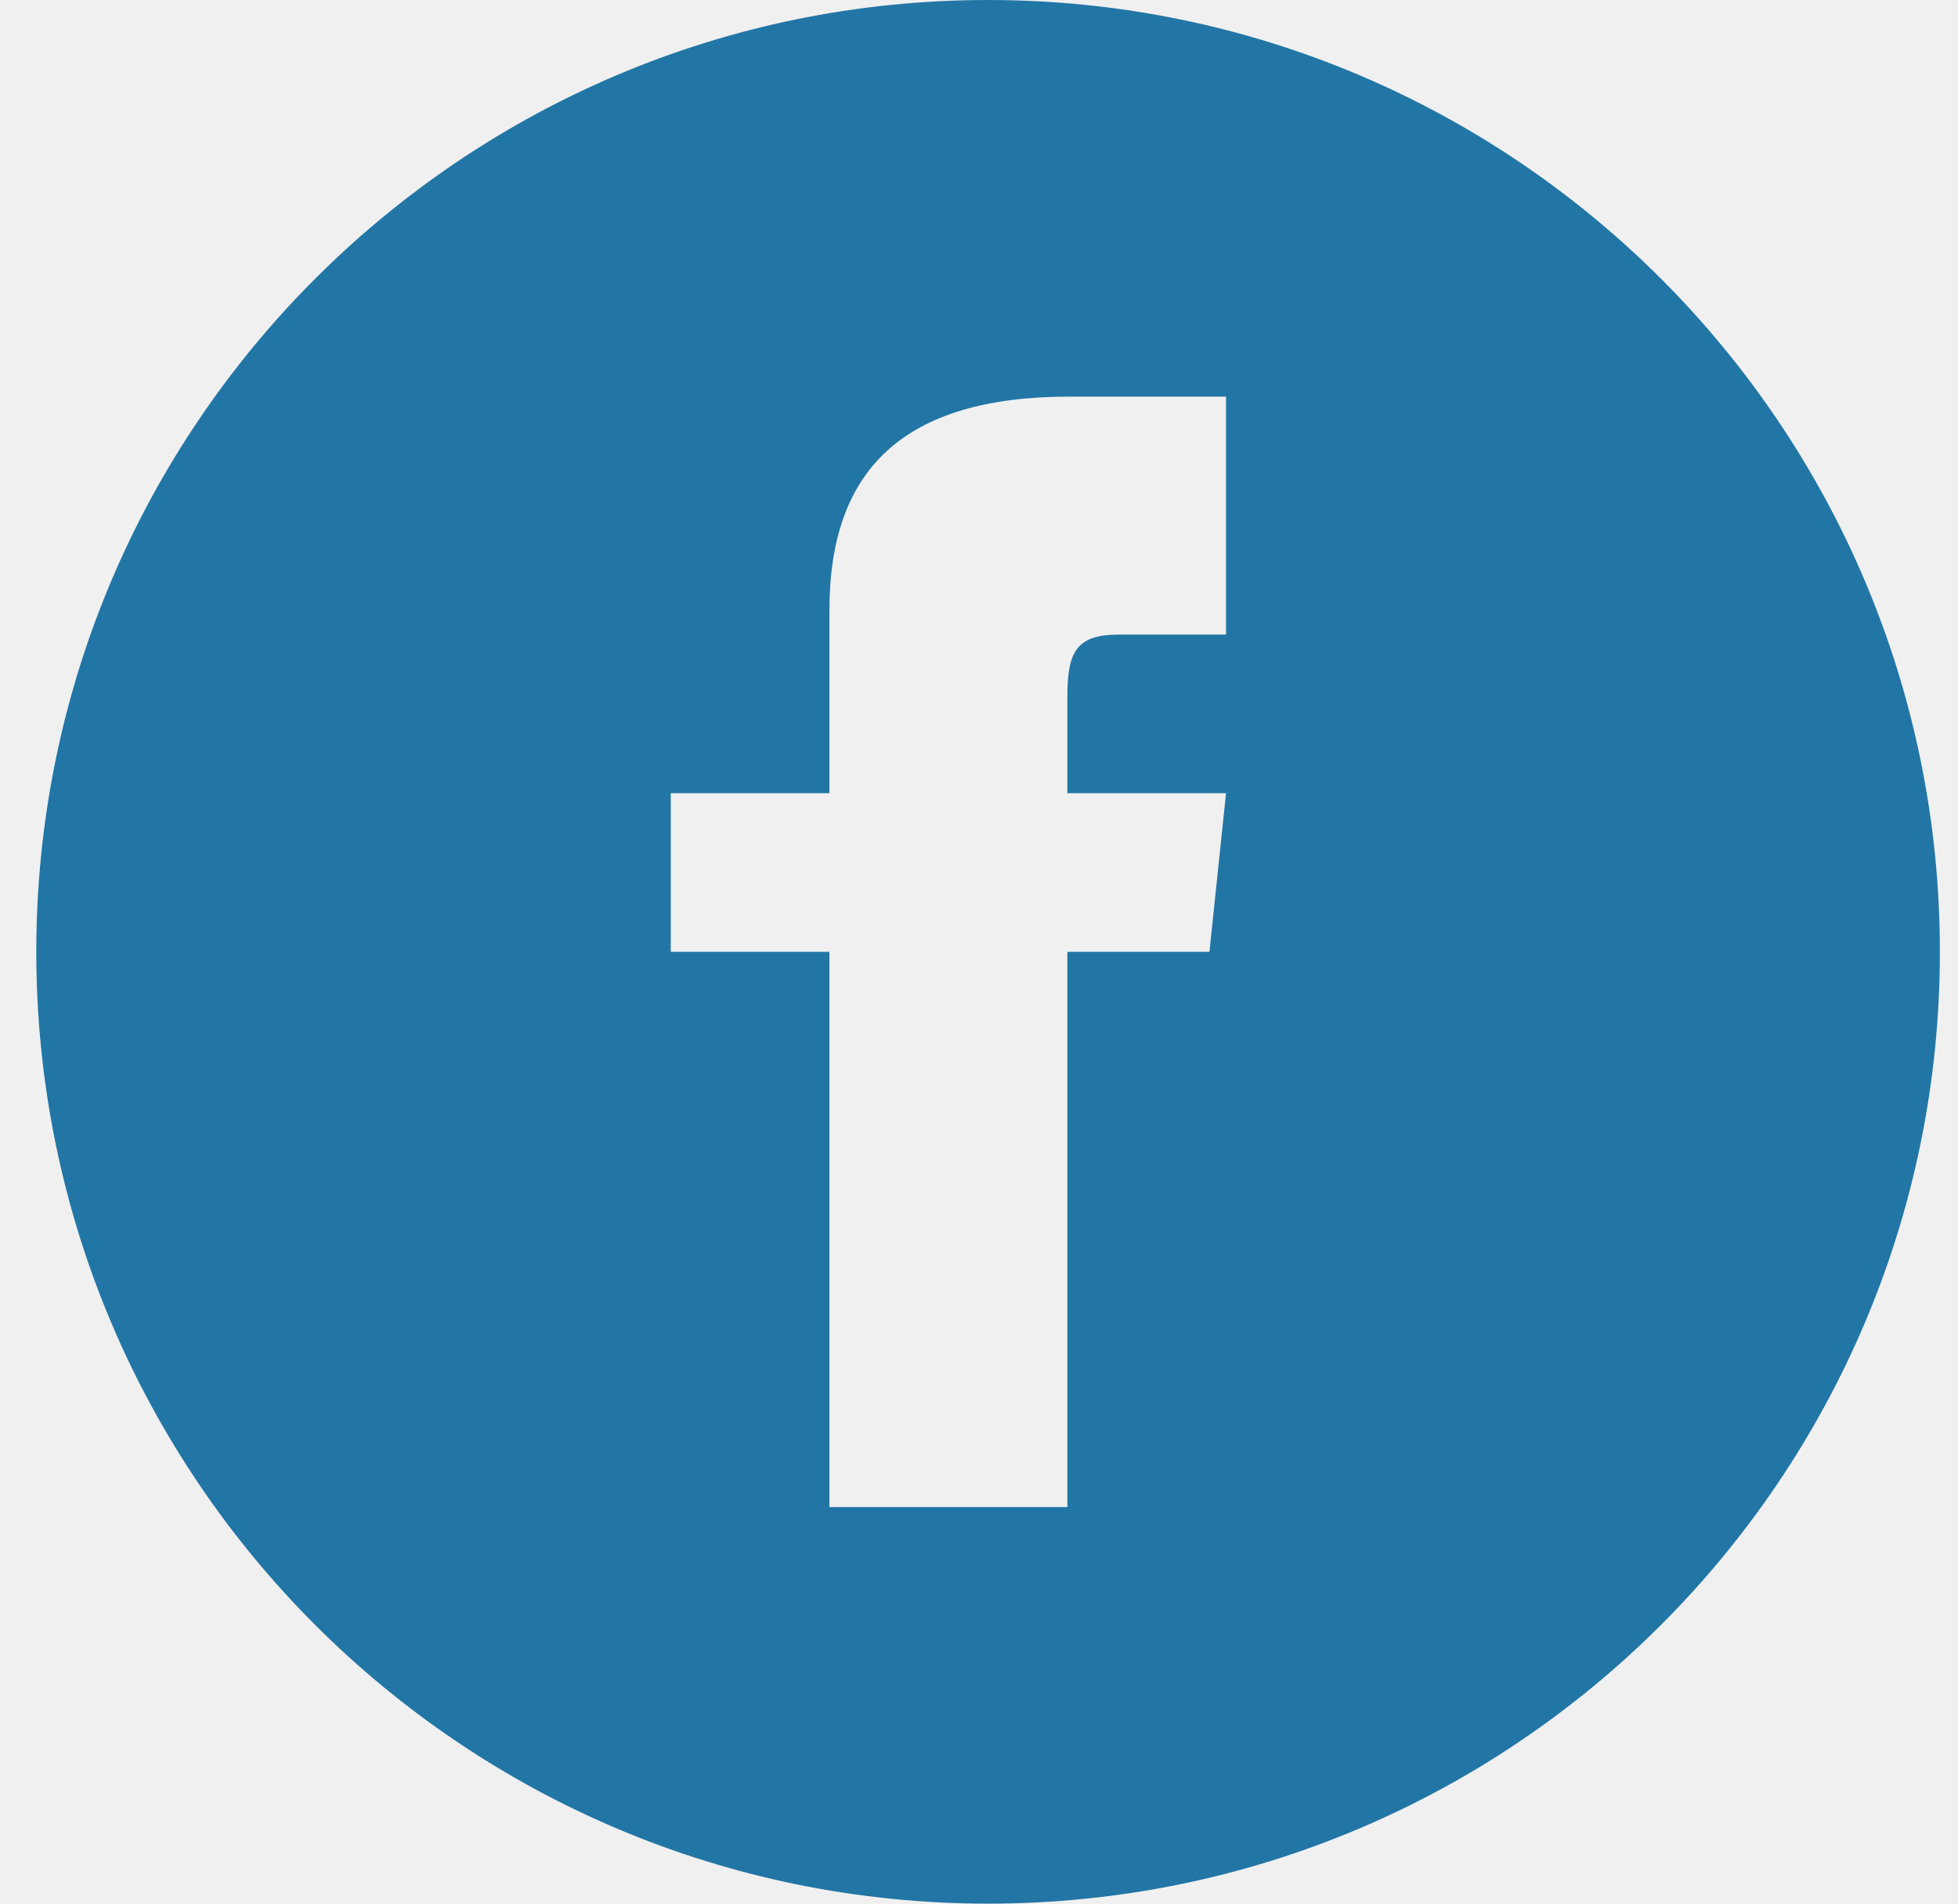
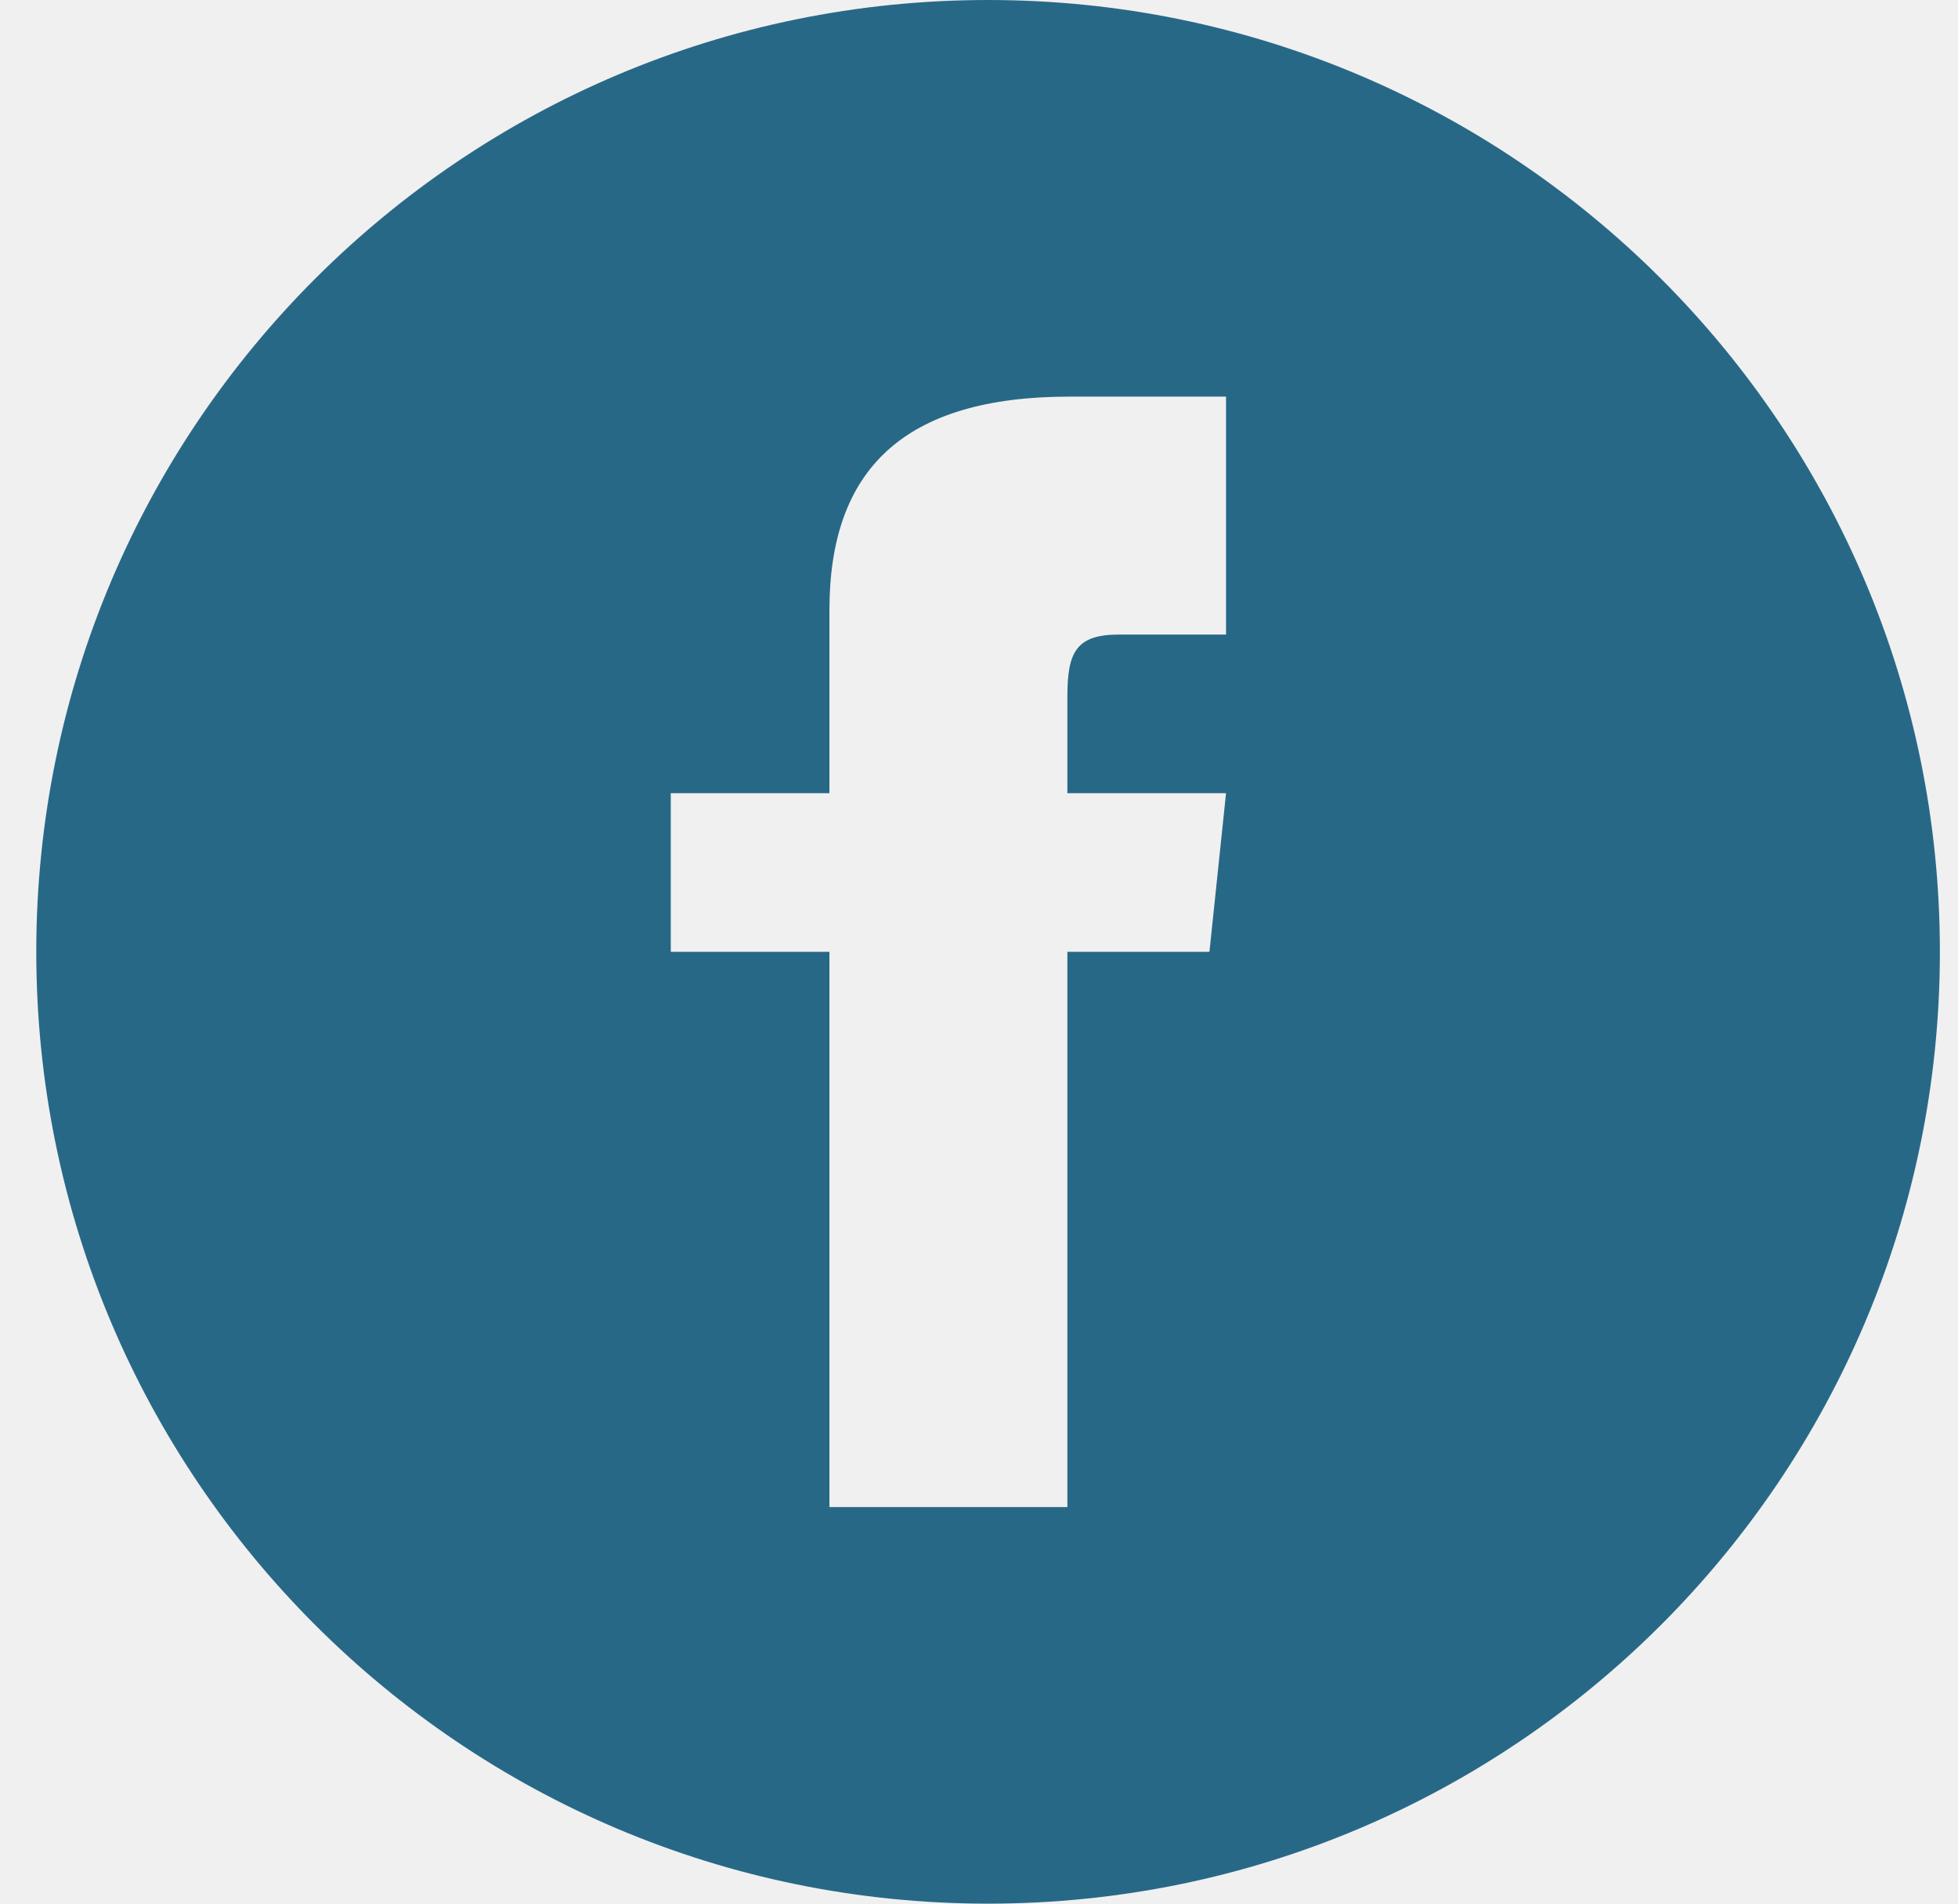
<svg xmlns="http://www.w3.org/2000/svg" width="36" height="35" viewBox="0 0 36 35" fill="none">
  <g clip-path="url(#clip0_503_1028)">
-     <path d="M18.167 0C8.502 0 0.667 7.836 0.667 17.5C0.667 27.164 8.502 35 18.167 35C27.831 35 35.667 27.164 35.667 17.5C35.667 7.836 27.831 0 18.167 0ZM22.542 11.667H20.573C19.788 11.667 19.625 11.989 19.625 12.801V14.583H22.542L22.237 17.5H19.625V27.708H15.25V17.5H12.333V14.583H15.25V11.217C15.25 8.638 16.608 7.292 19.667 7.292H22.542V11.667Z" fill="#2276A5" />
+     <path d="M18.167 0C8.502 0 0.667 7.836 0.667 17.5C0.667 27.164 8.502 35 18.167 35C27.831 35 35.667 27.164 35.667 17.5C35.667 7.836 27.831 0 18.167 0ZM22.542 11.667H20.573C19.788 11.667 19.625 11.989 19.625 12.801V14.583H22.542L22.237 17.5H19.625V27.708H15.25V17.5H12.333V14.583H15.25V11.217C15.25 8.638 16.608 7.292 19.667 7.292H22.542V11.667Z" fill="#286887" />
  </g>
  <defs>
    <clipPath id="clip0_503_1028">
      <rect width="35" height="35" fill="white" transform="translate(0.666626)" />
    </clipPath>
  </defs>
</svg>
